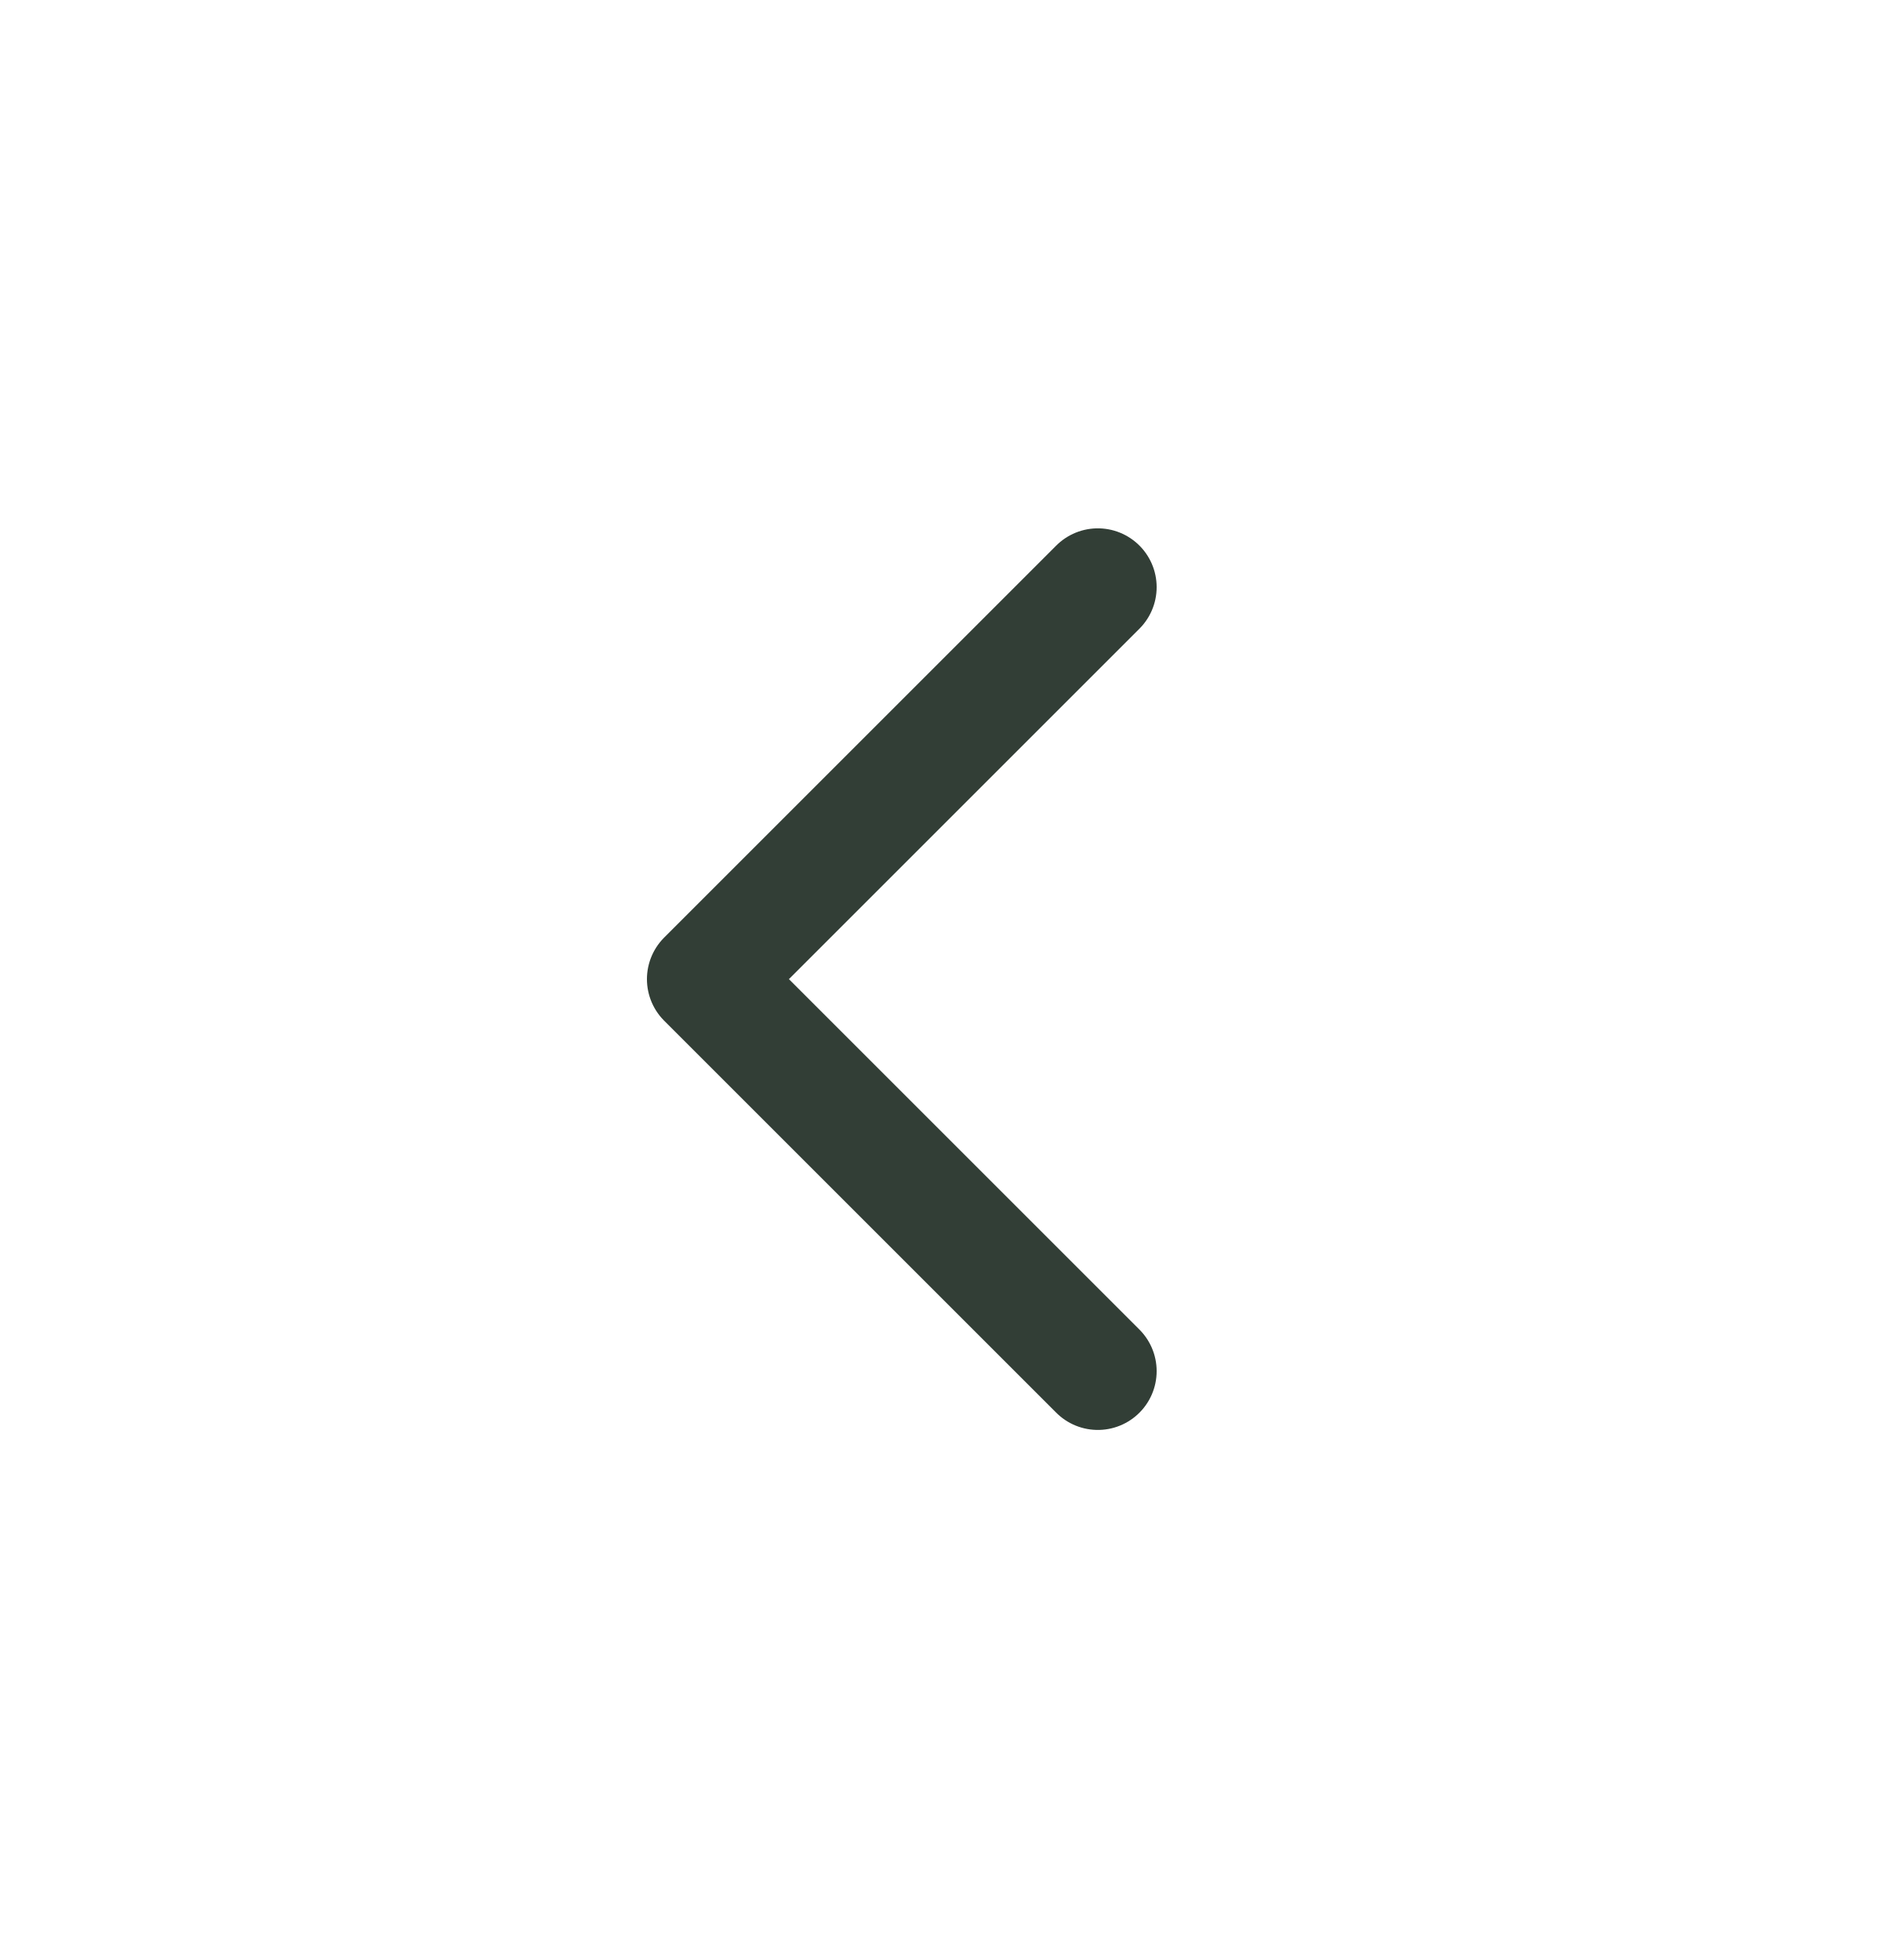
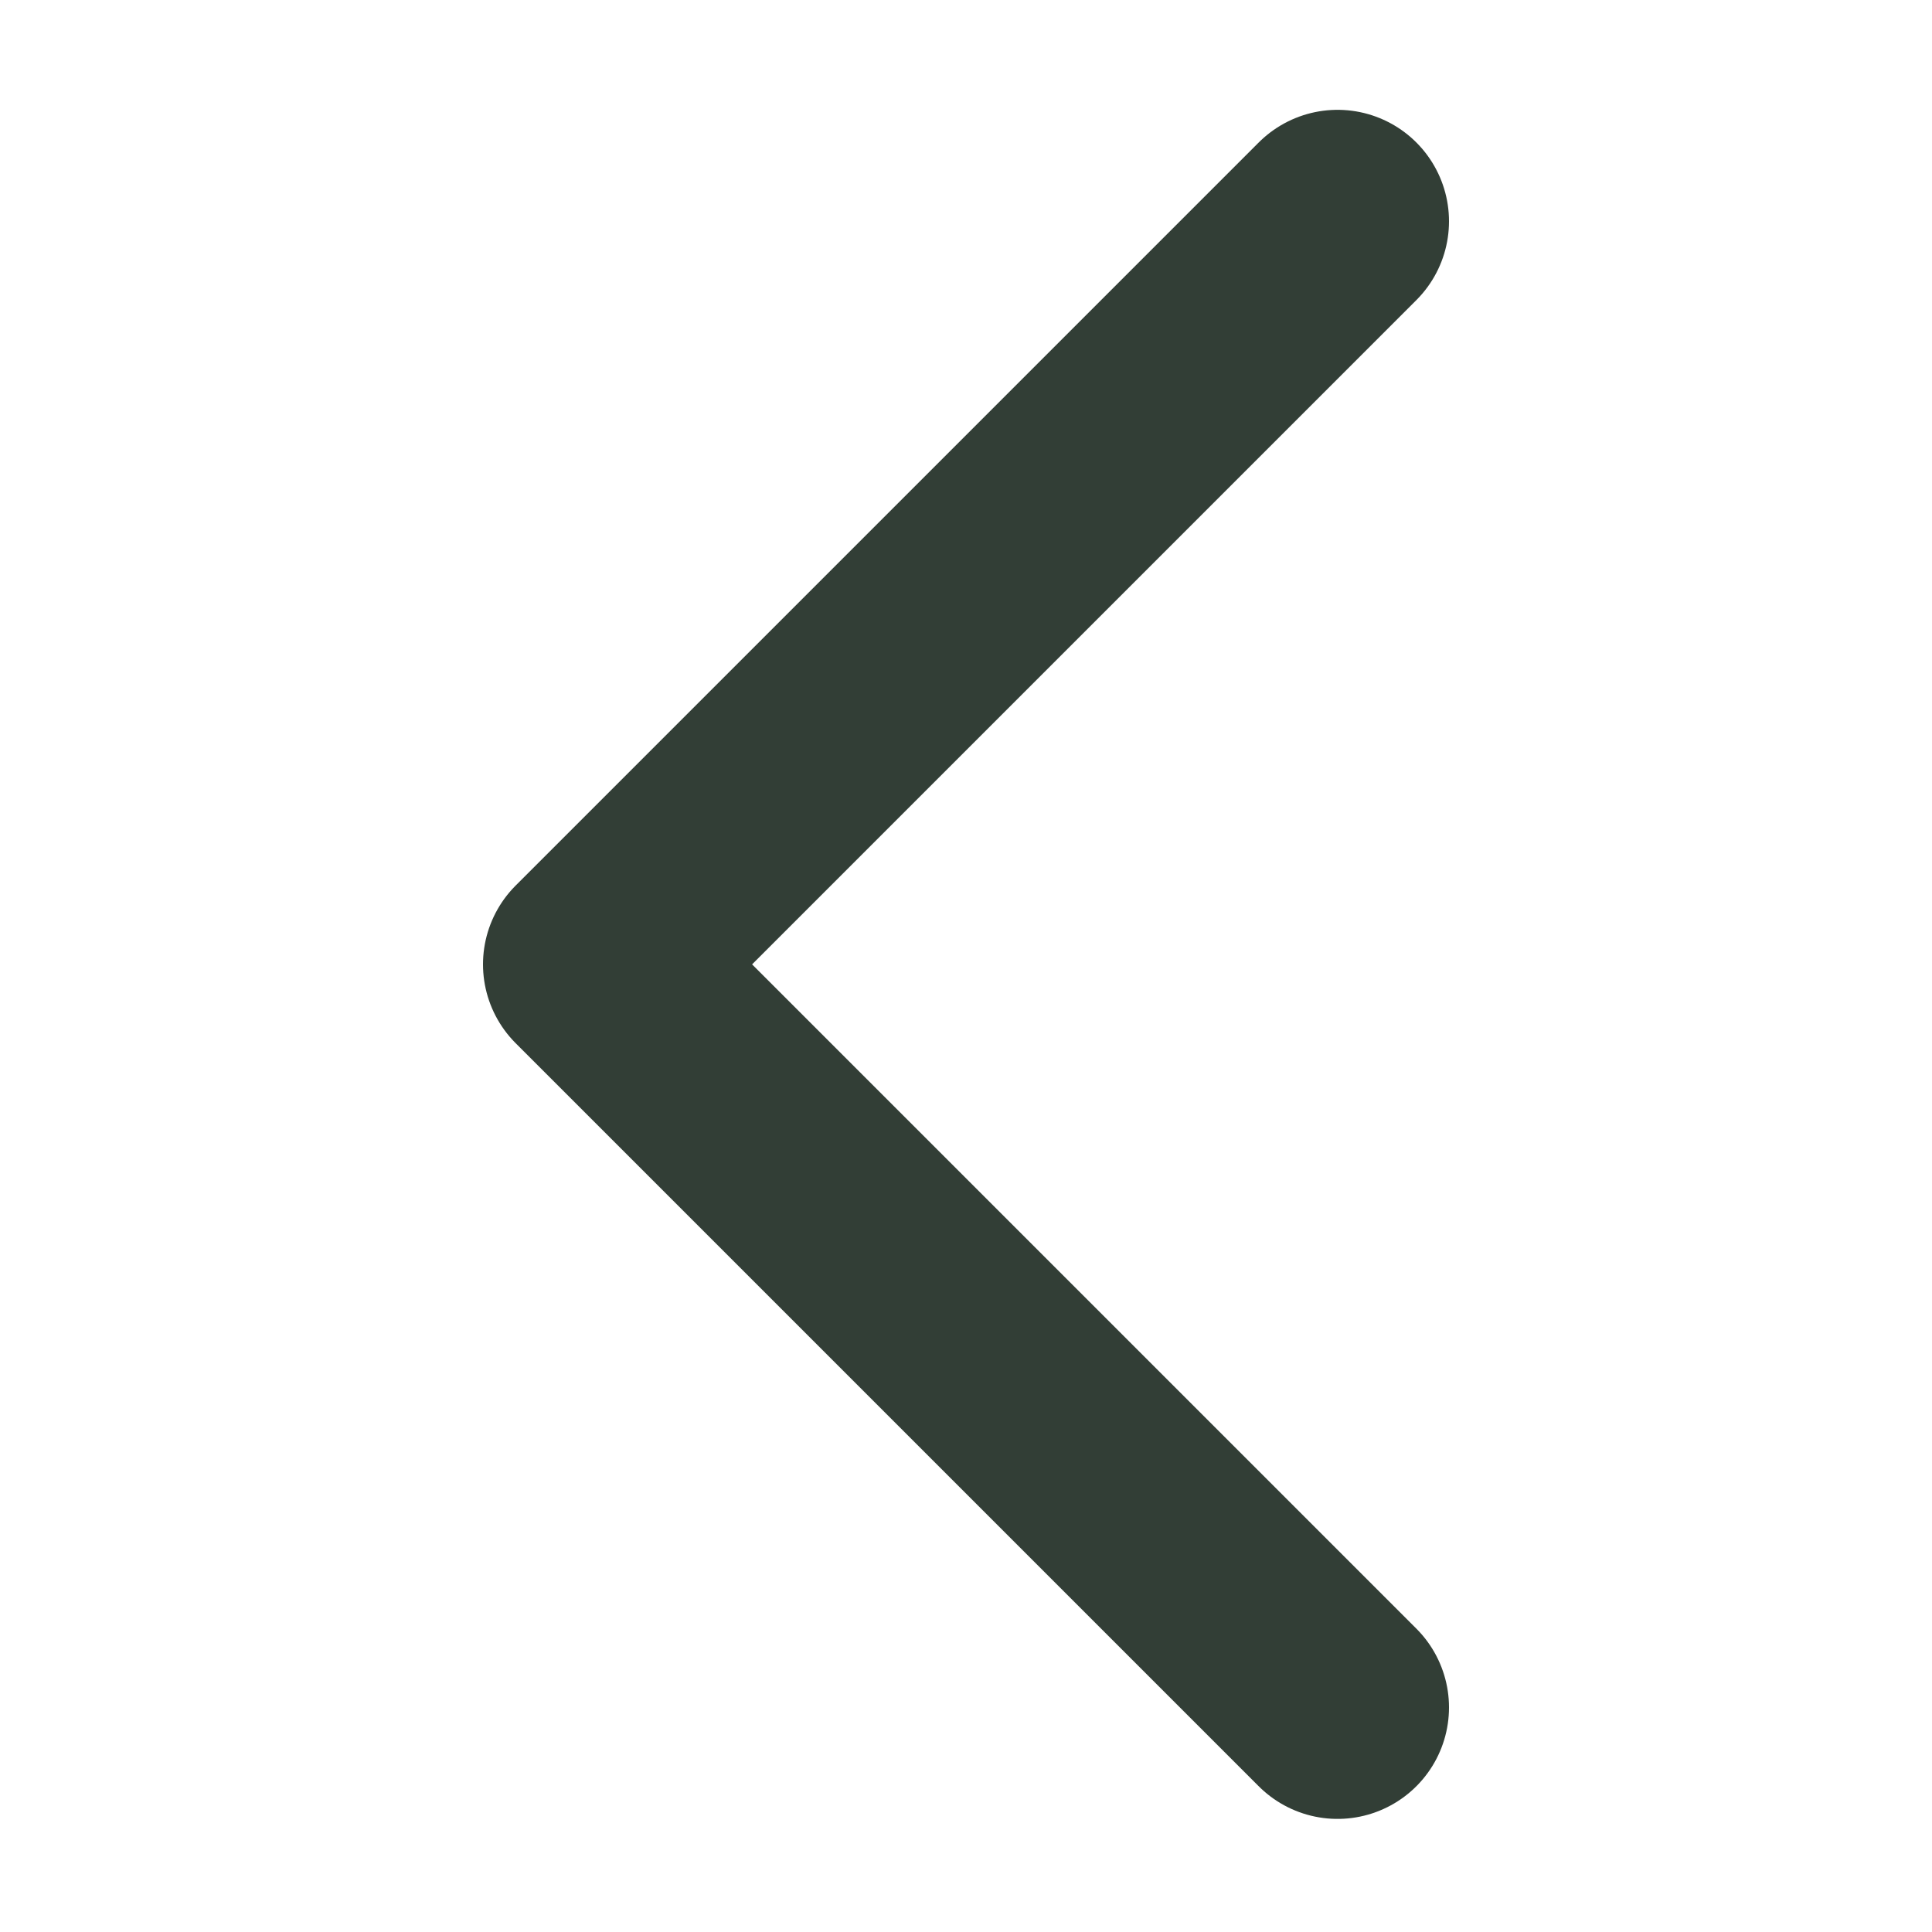
- <svg xmlns="http://www.w3.org/2000/svg" width="24" height="25" viewBox="0 0 24 25" fill="none">
-   <path d="M14 7.489L9 12.489L14 17.489" stroke="#323E36" stroke-width="1.5" stroke-linecap="round" stroke-linejoin="round" />
+ <svg xmlns="http://www.w3.org/2000/svg" width="24" height="24" viewBox="0 0 7 13" fill="none">
+   <path d="M6 1.489L1 6.489L6 11.489" stroke="#323E36" stroke-width="1.5" stroke-linecap="round" stroke-linejoin="round" />
</svg>
